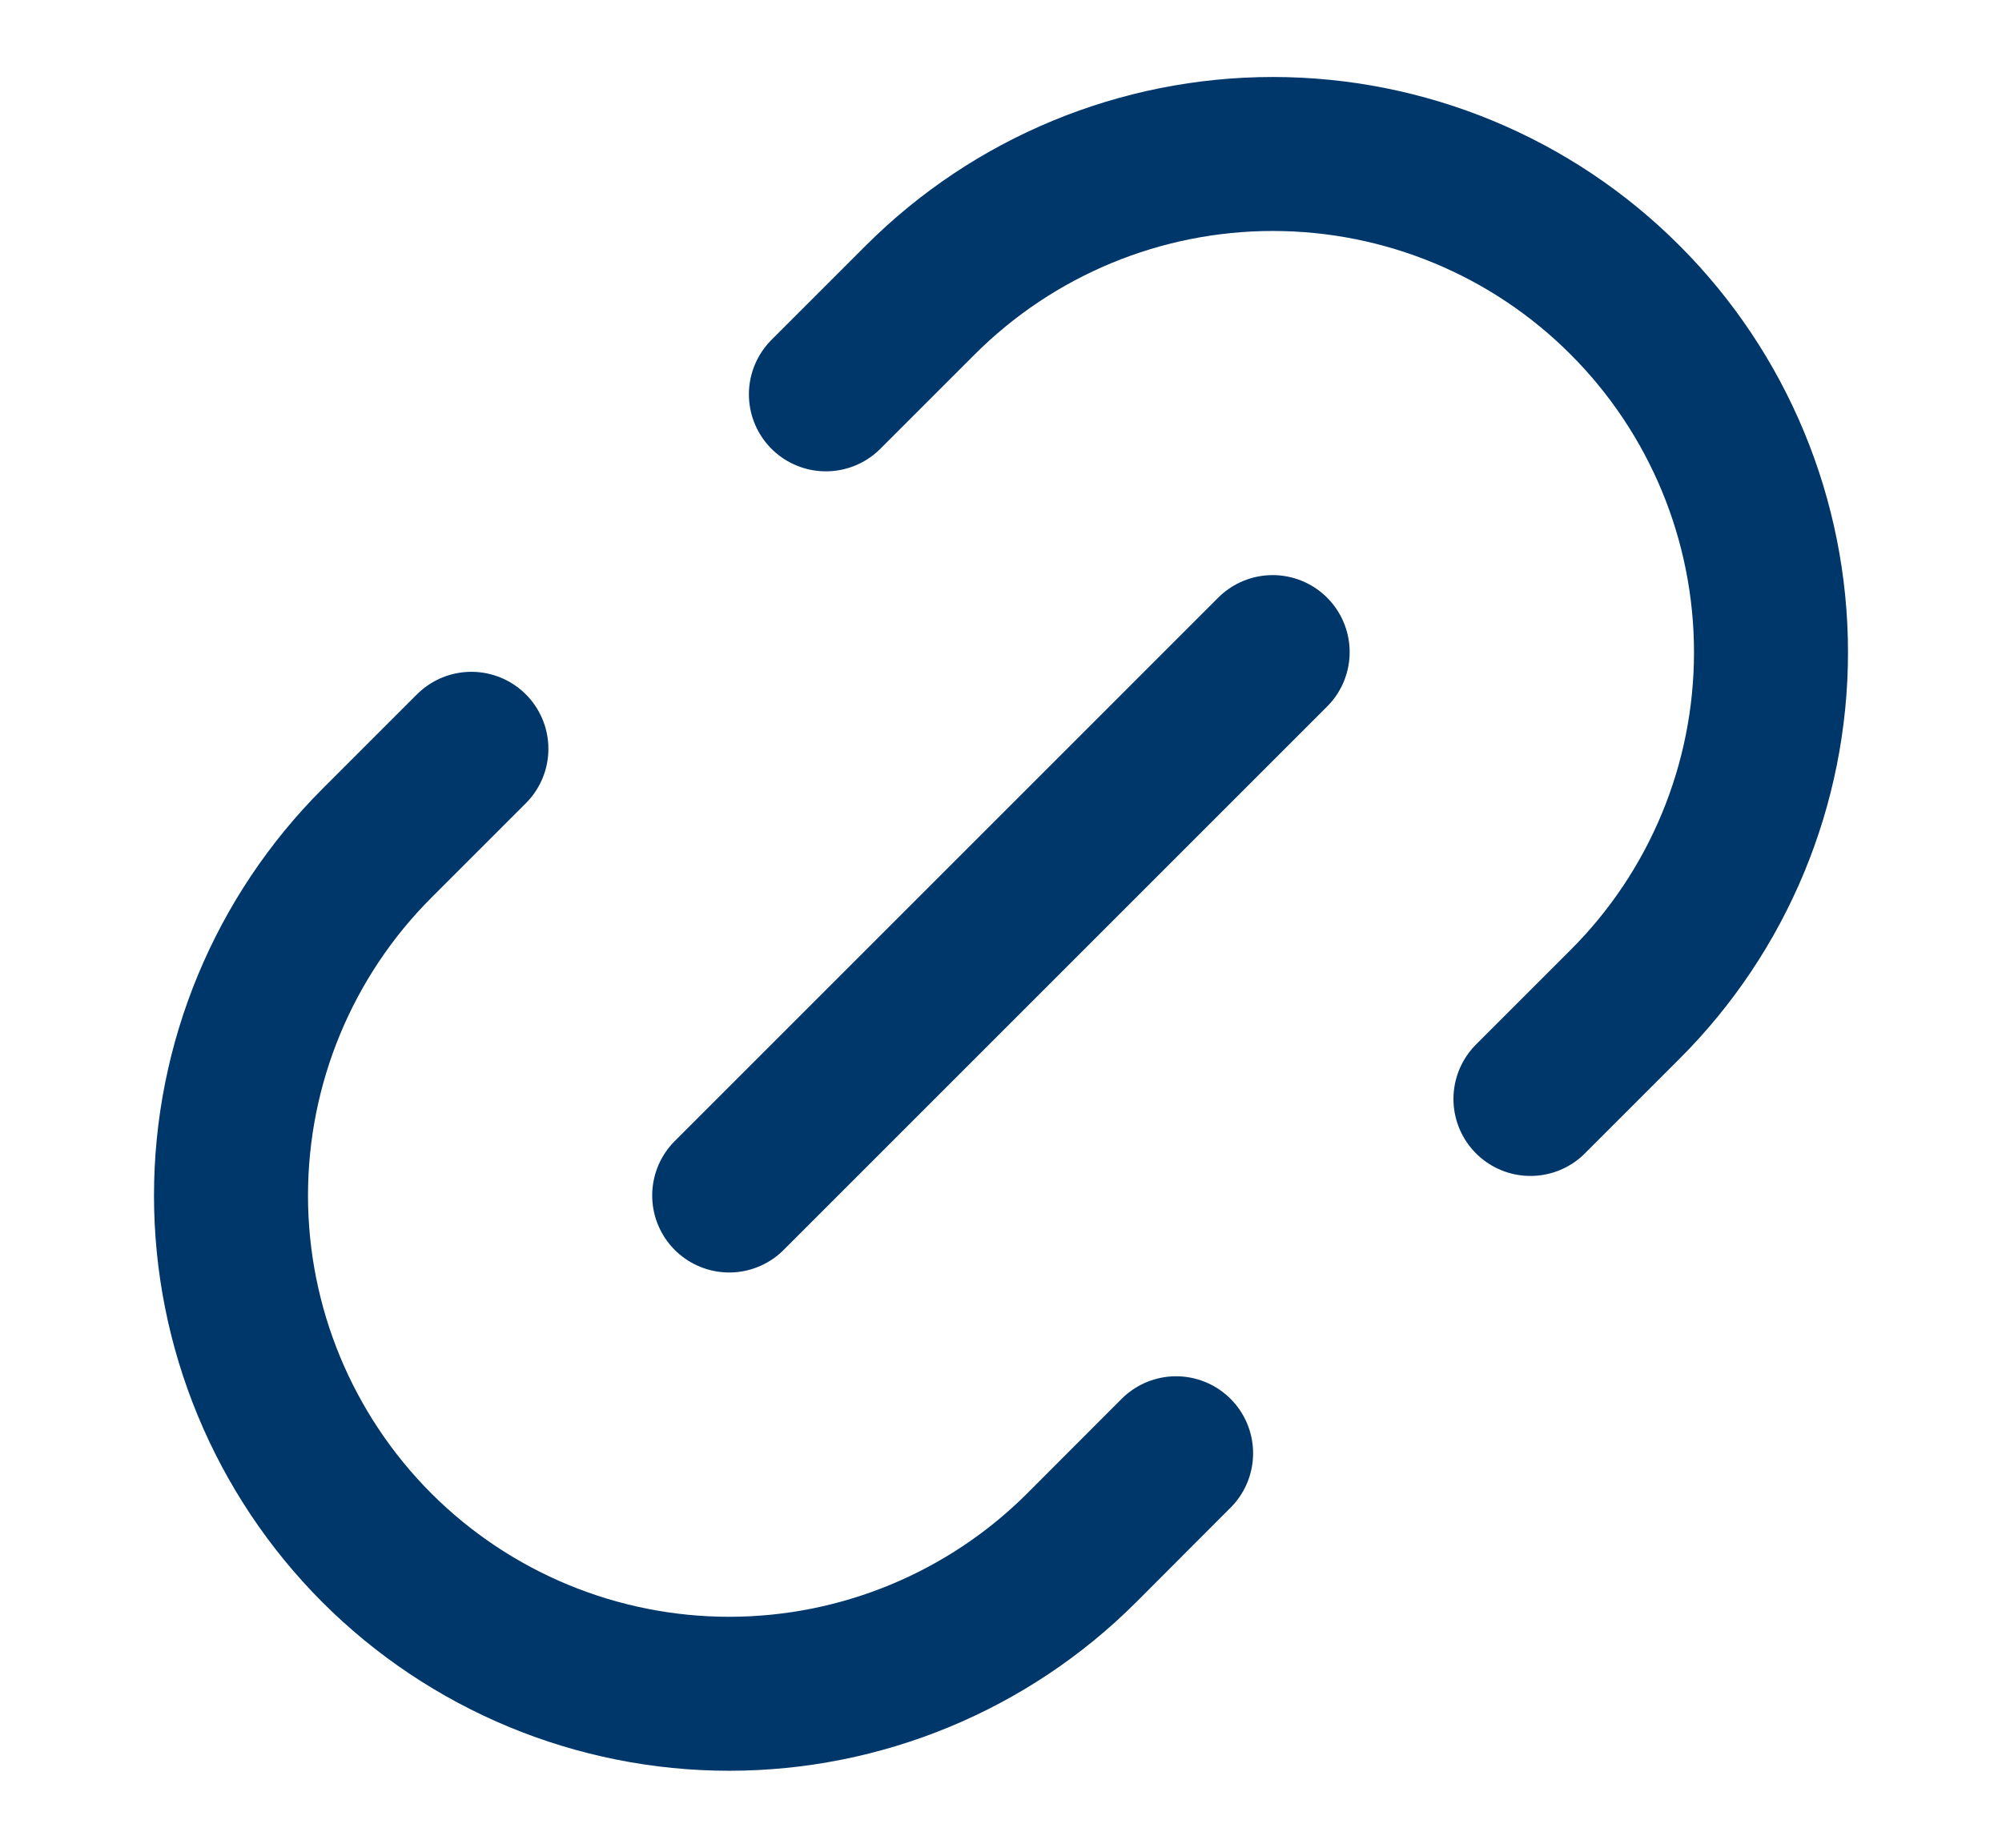
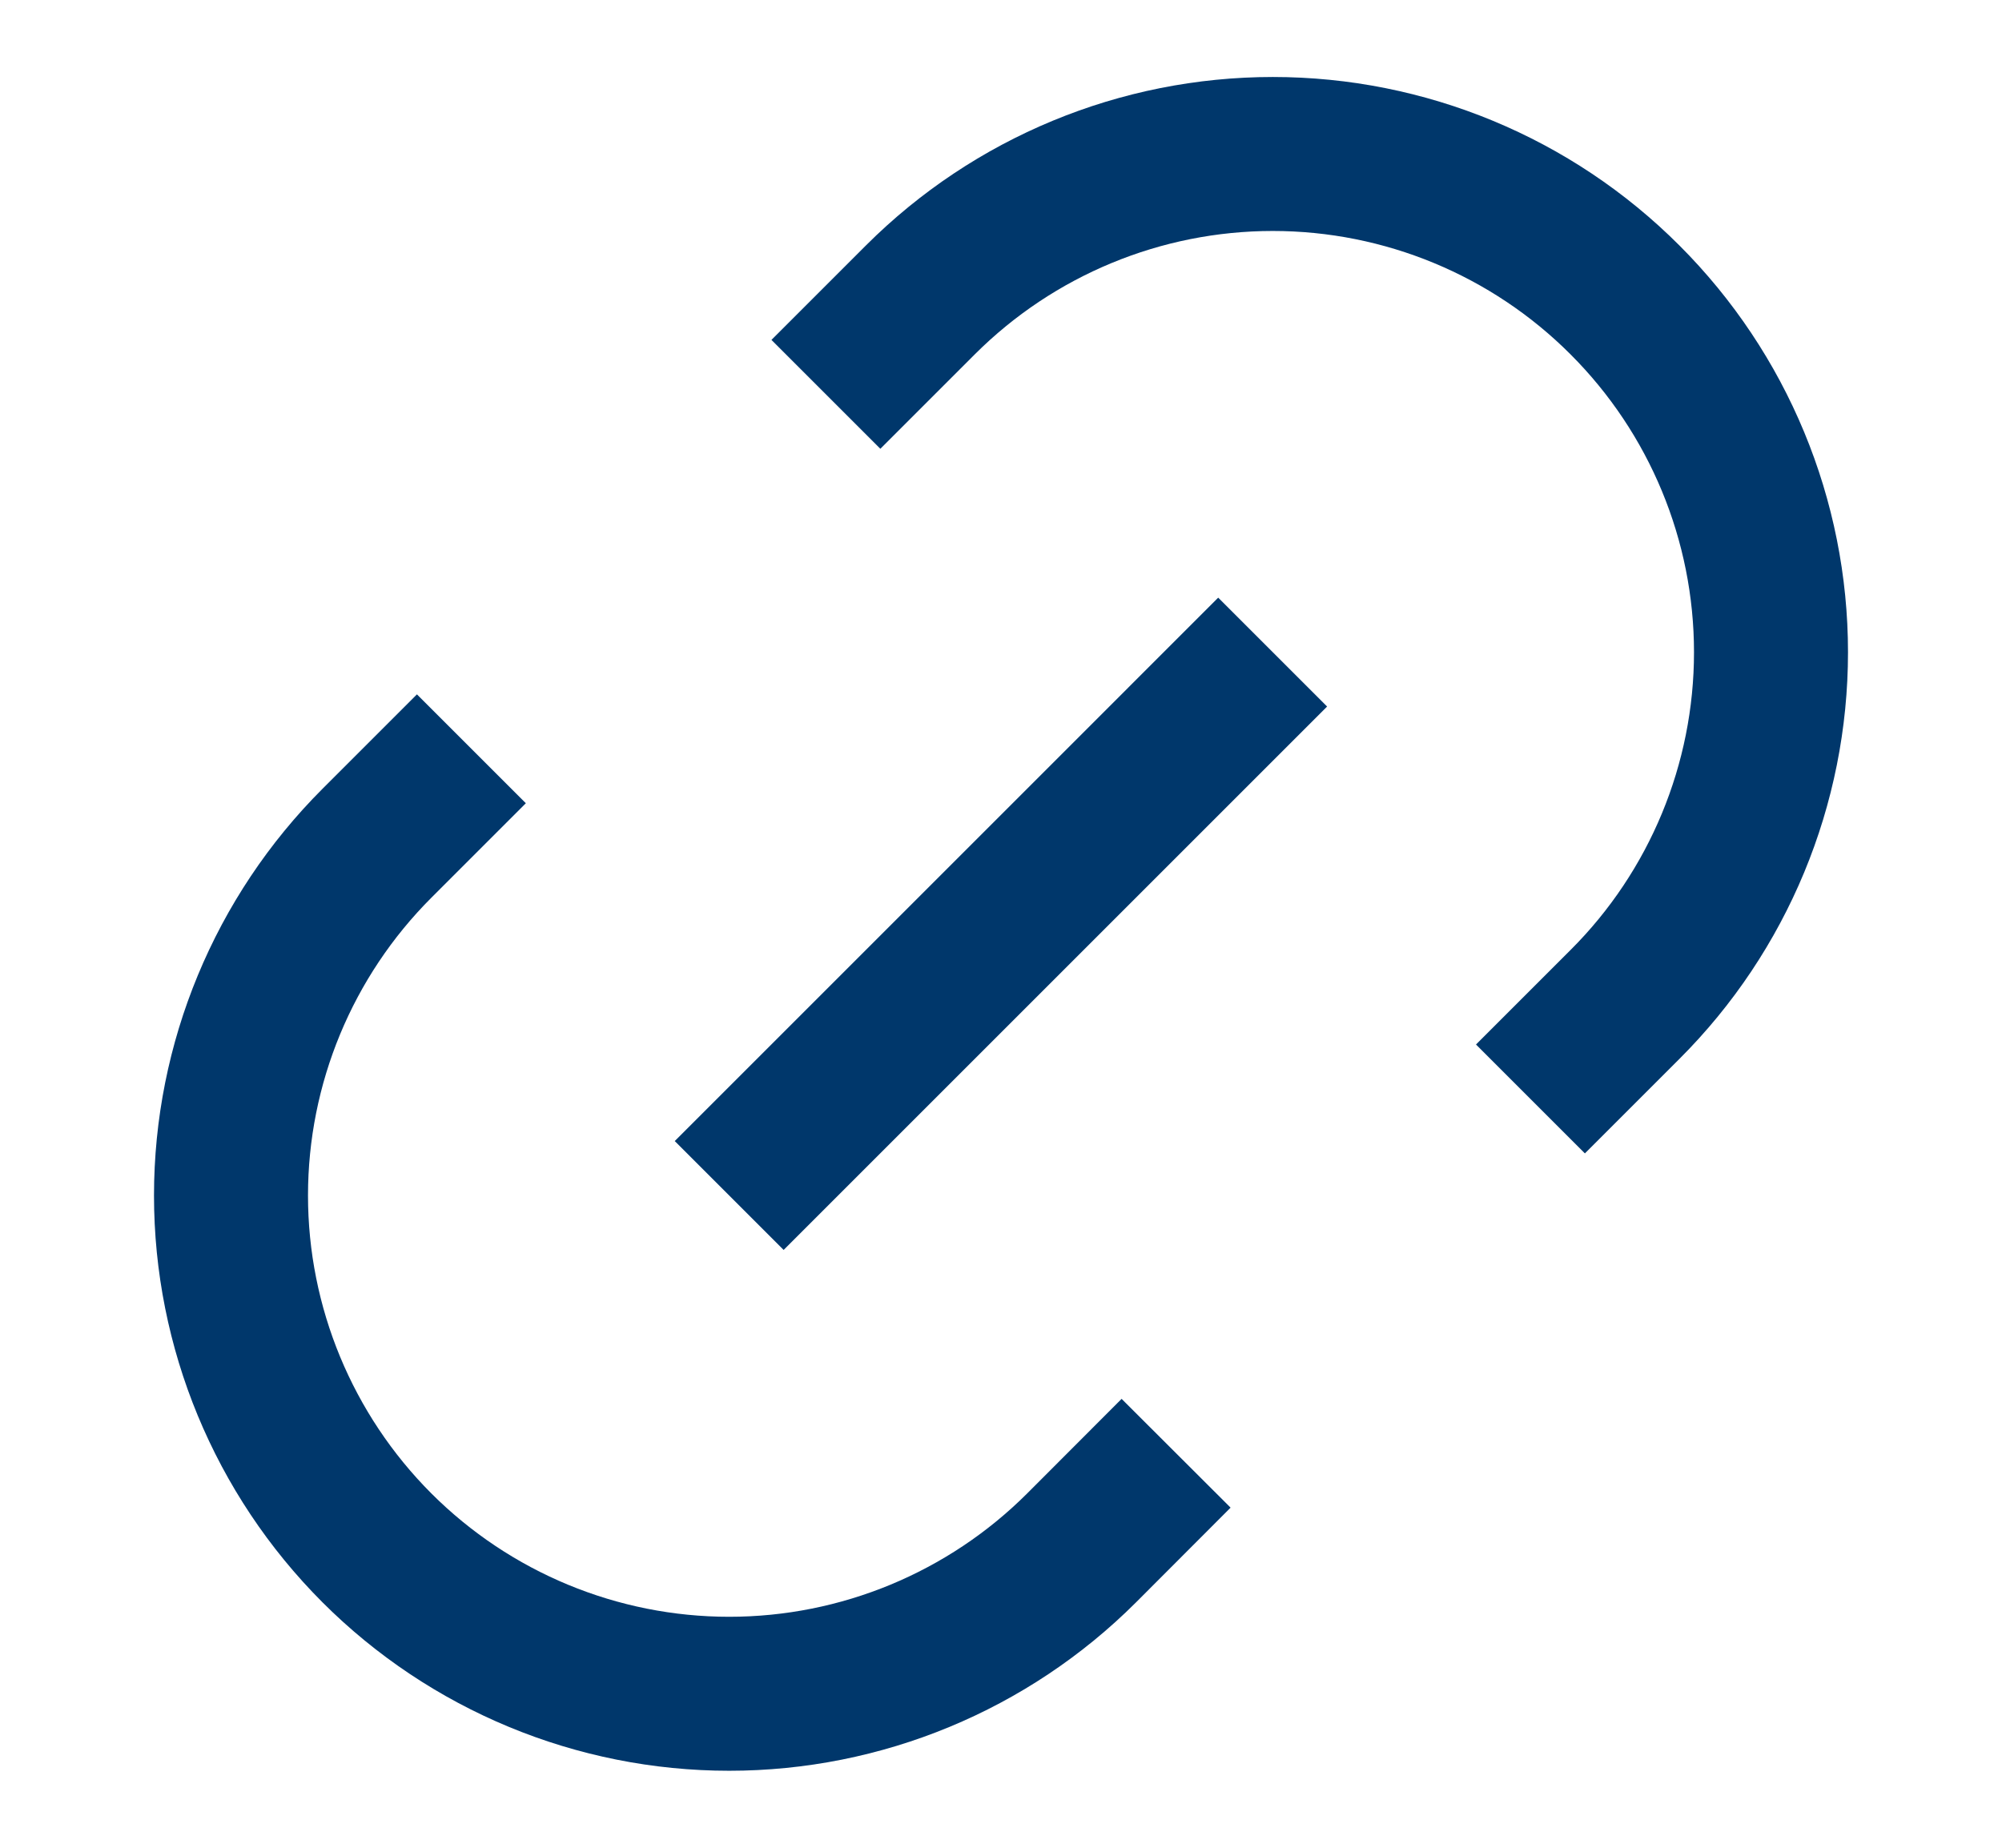
<svg xmlns="http://www.w3.org/2000/svg" width="13" height="12" viewBox="0 0 13 12" fill="none">
-   <path d="M5.363 2.561L5.977 1.947C6.584 1.341 7.407 1 8.265 1C9.123 1 9.946 1.341 10.552 1.948C11.159 2.555 11.5 3.378 11.5 4.236C11.5 5.094 11.159 5.917 10.552 6.523L9.938 7.137M7.637 9.438L7.023 10.053C6.416 10.659 5.593 11 4.735 11C3.877 11 3.054 10.659 2.447 10.052C1.841 9.445 1.5 8.622 1.5 7.764C1.5 6.906 1.841 6.083 2.448 5.476L3.061 4.863" stroke="#00376B" stroke-linecap="round" stroke-linejoin="round" />
-   <path d="M4.735 7.764L8.264 4.235" stroke="#00376B" stroke-linecap="round" stroke-linejoin="round" />
+   <path d="M5.363 2.561L5.977 1.947C6.584 1.341 7.407 1 8.265 1C9.123 1 9.946 1.341 10.552 1.948C11.159 2.555 11.5 3.378 11.5 4.236C11.5 5.094 11.159 5.917 10.552 6.523L9.938 7.137M7.637 9.438L7.023 10.053C6.416 10.659 5.593 11 4.735 11C3.877 11 3.054 10.659 2.447 10.052C1.841 9.445 1.5 8.622 1.5 7.764C1.5 6.906 1.841 6.083 2.448 5.476L3.061 4.863" stroke="#00376B" strokeLinecap="round" strokeLinejoin="round" />
+   <path d="M4.735 7.764L8.264 4.235" stroke="#00376B" strokeLinecap="round" strokeLinejoin="round" />
</svg>
